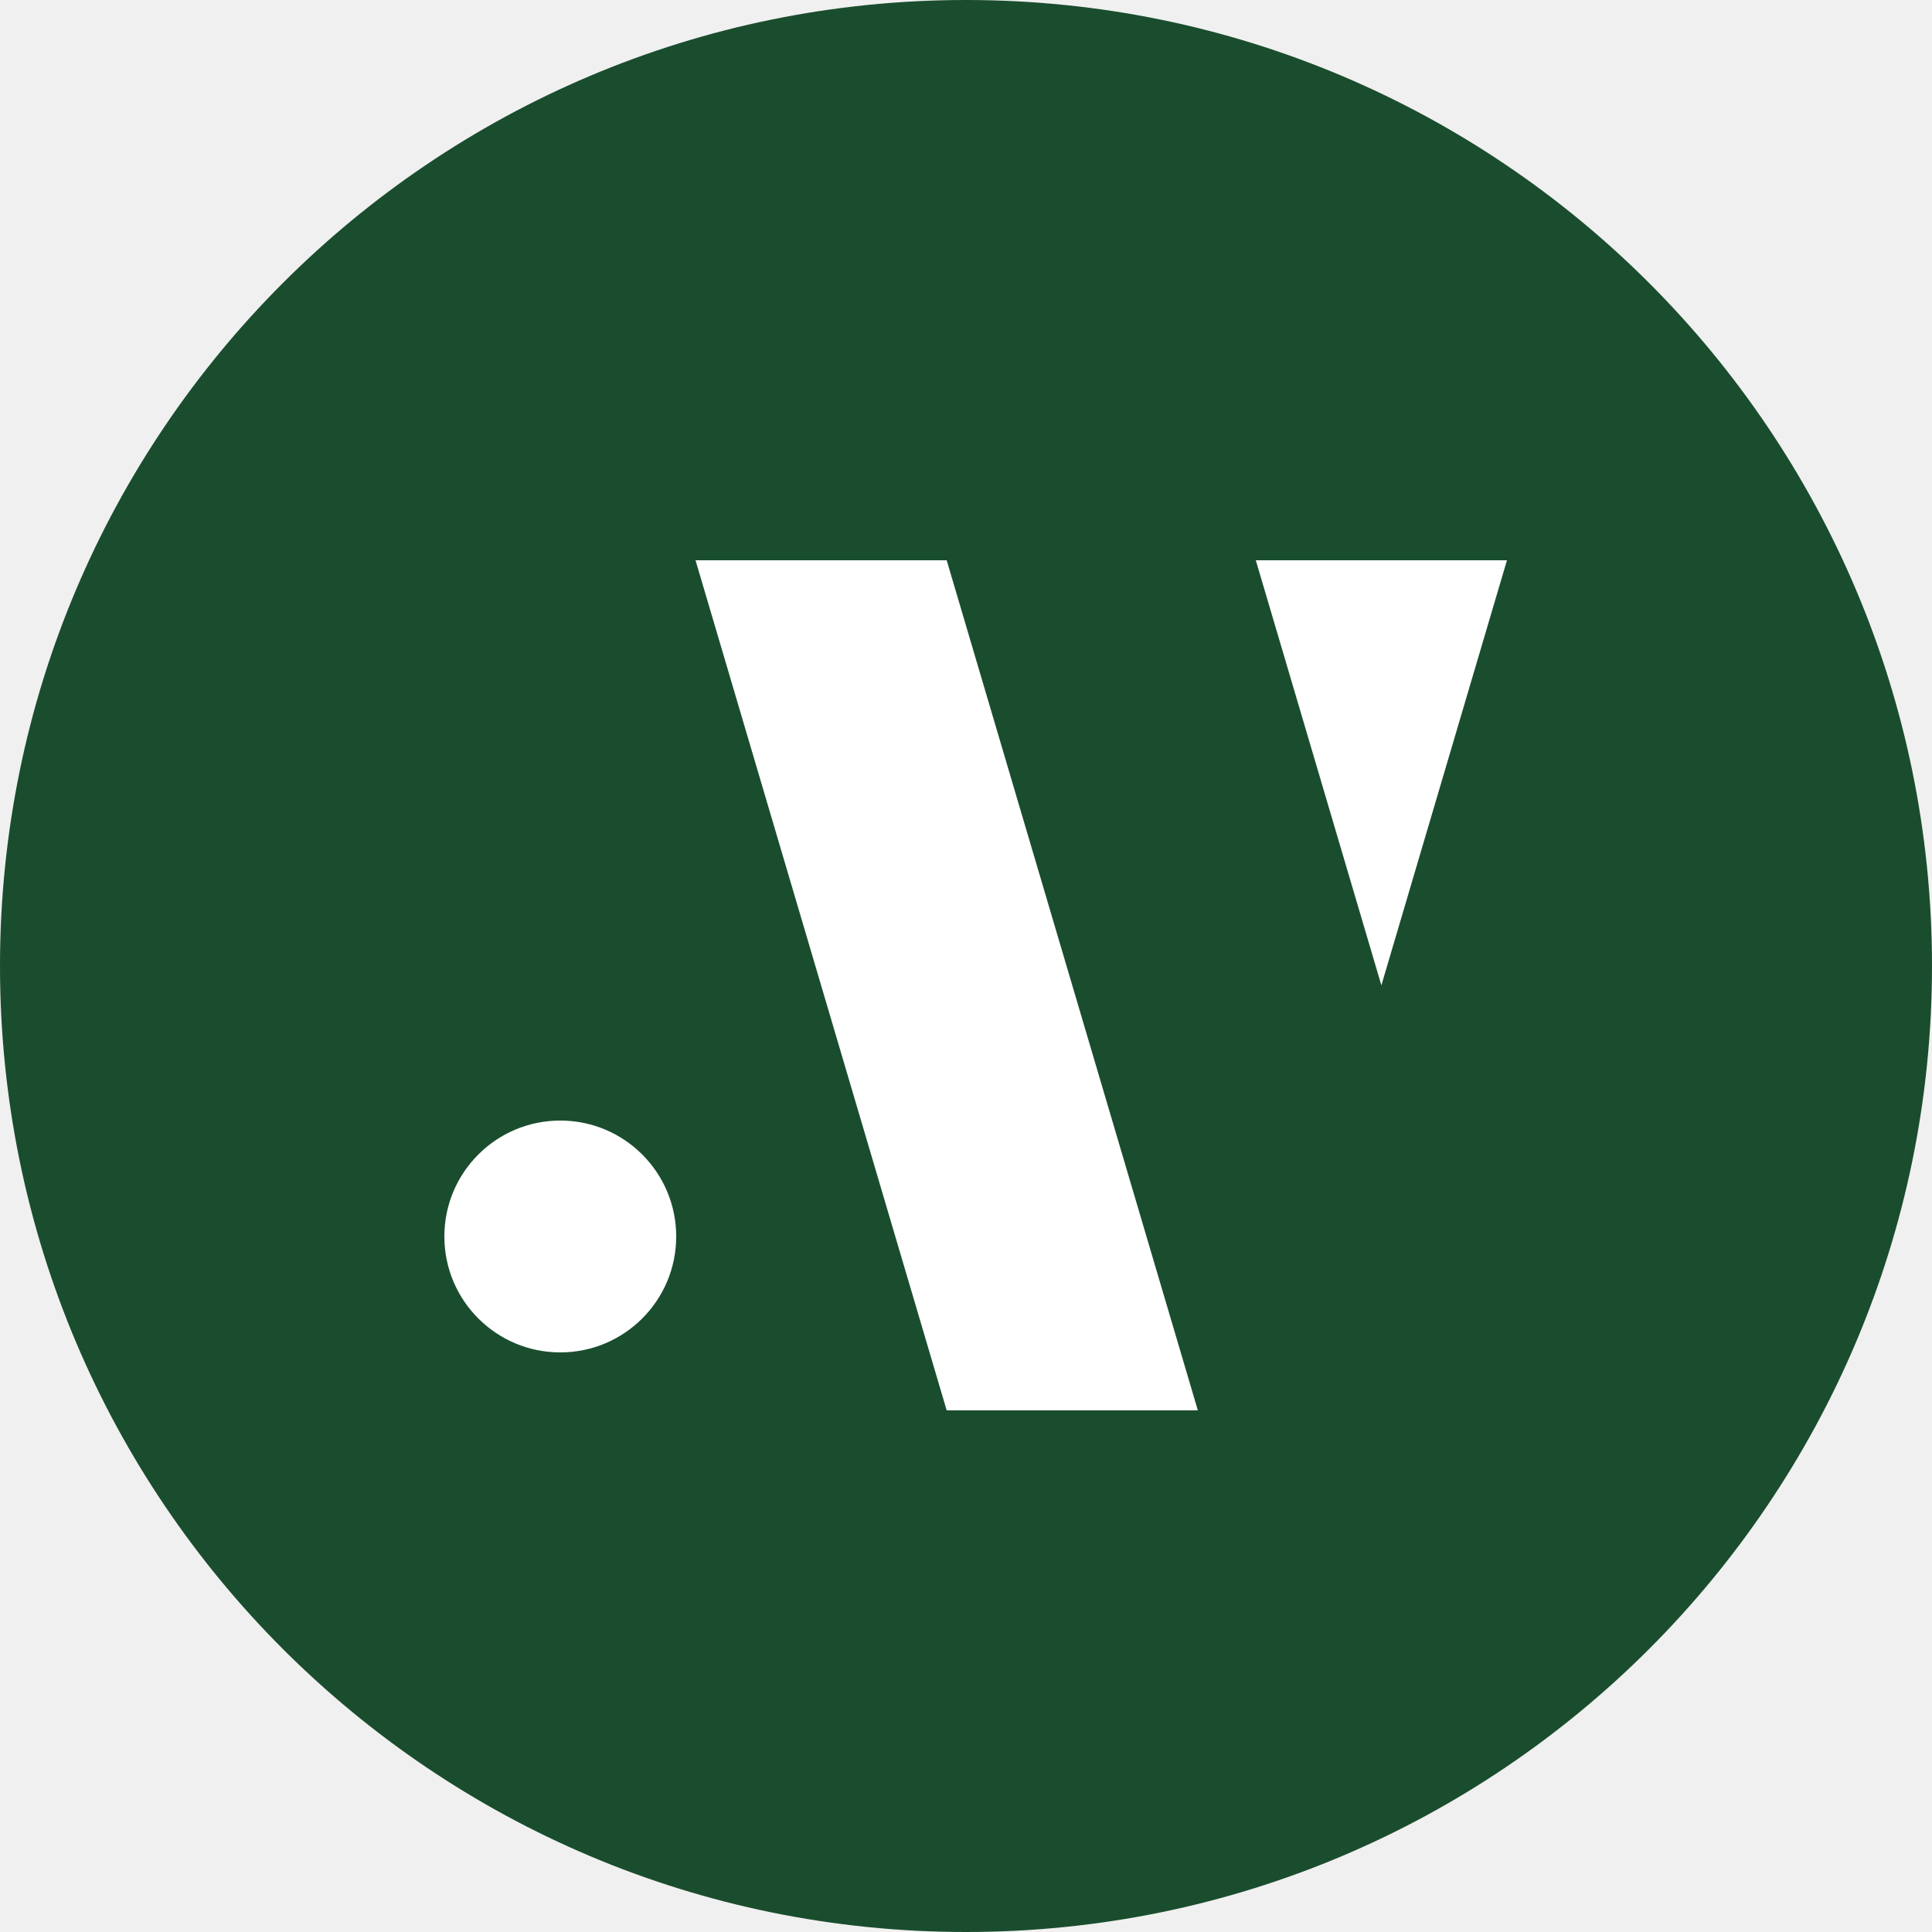
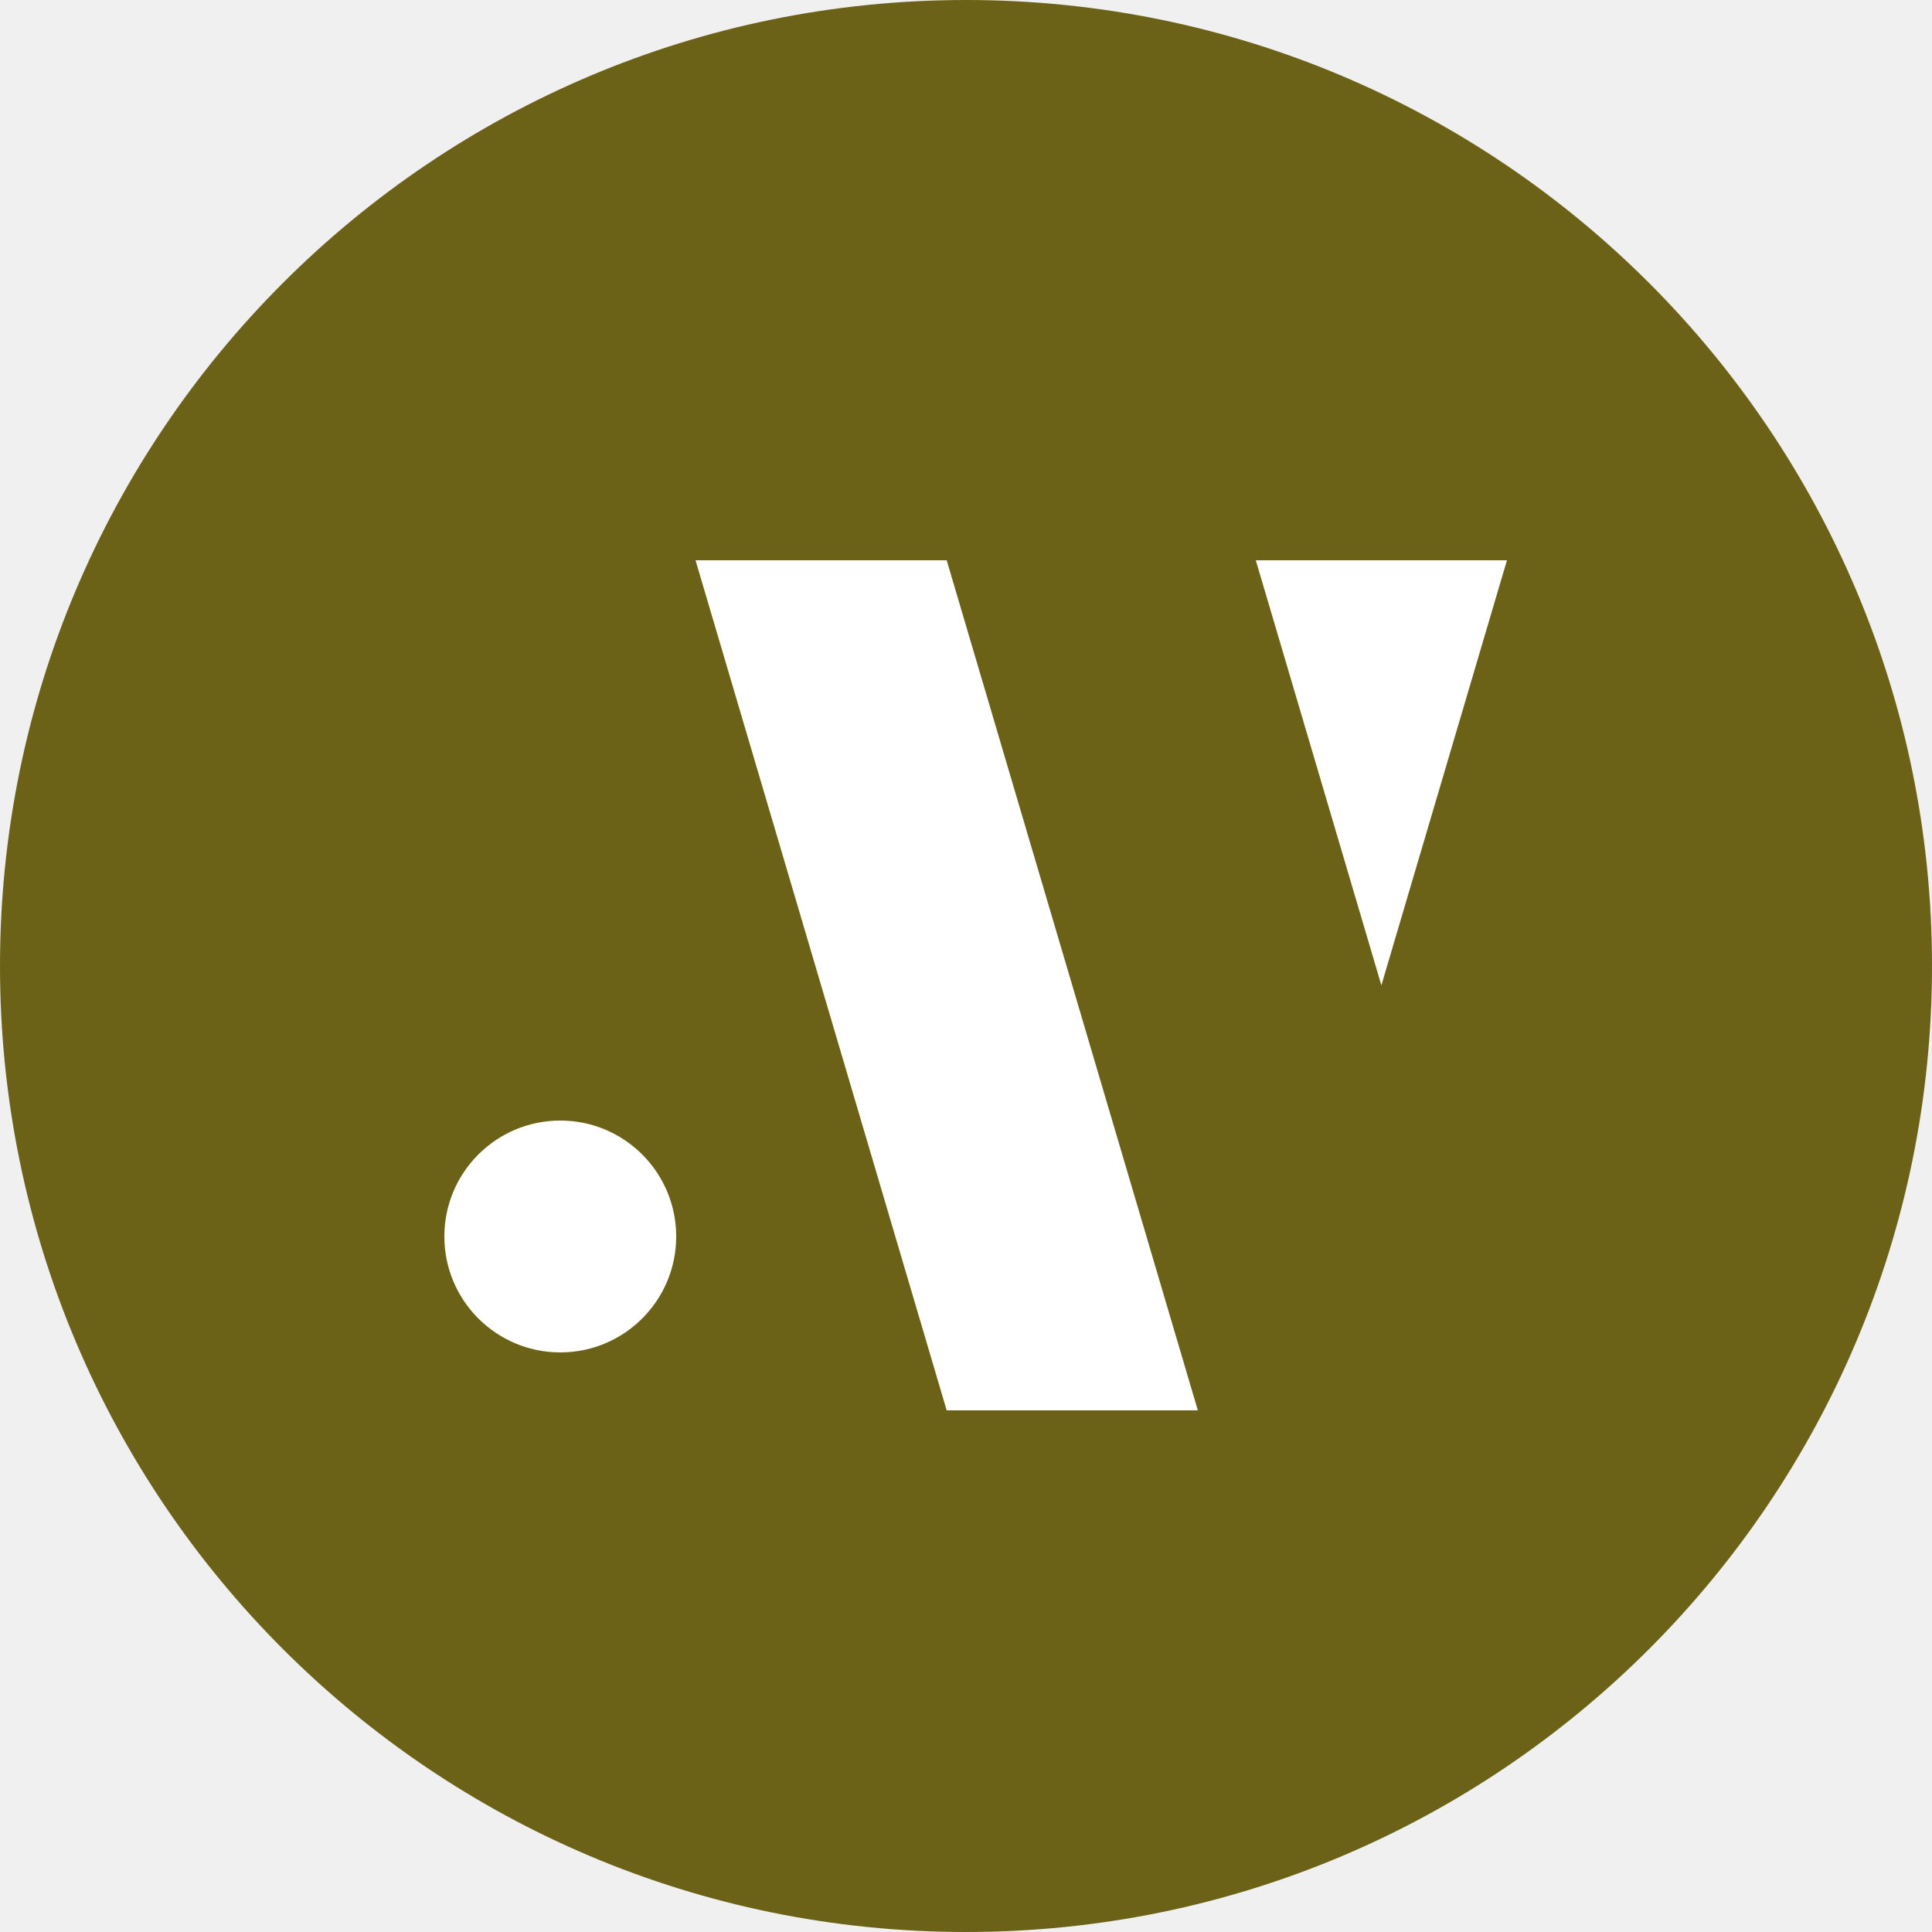
<svg xmlns="http://www.w3.org/2000/svg" viewBox="0 0 100 100">
-   <circle cx="50" cy="50" r="50" fill="#1a4d2e" />
+   <circle cx="50" cy="50" r="50" fill="#6b6217" />
  <polygon points="36,29 49,29 62,73 49,73" fill="#fff" />
  <polygon points="65,29 78,29 71.5,51" fill="#fff" />
  <circle cx="29" cy="64" r="6" fill="#fff" />
</svg>
